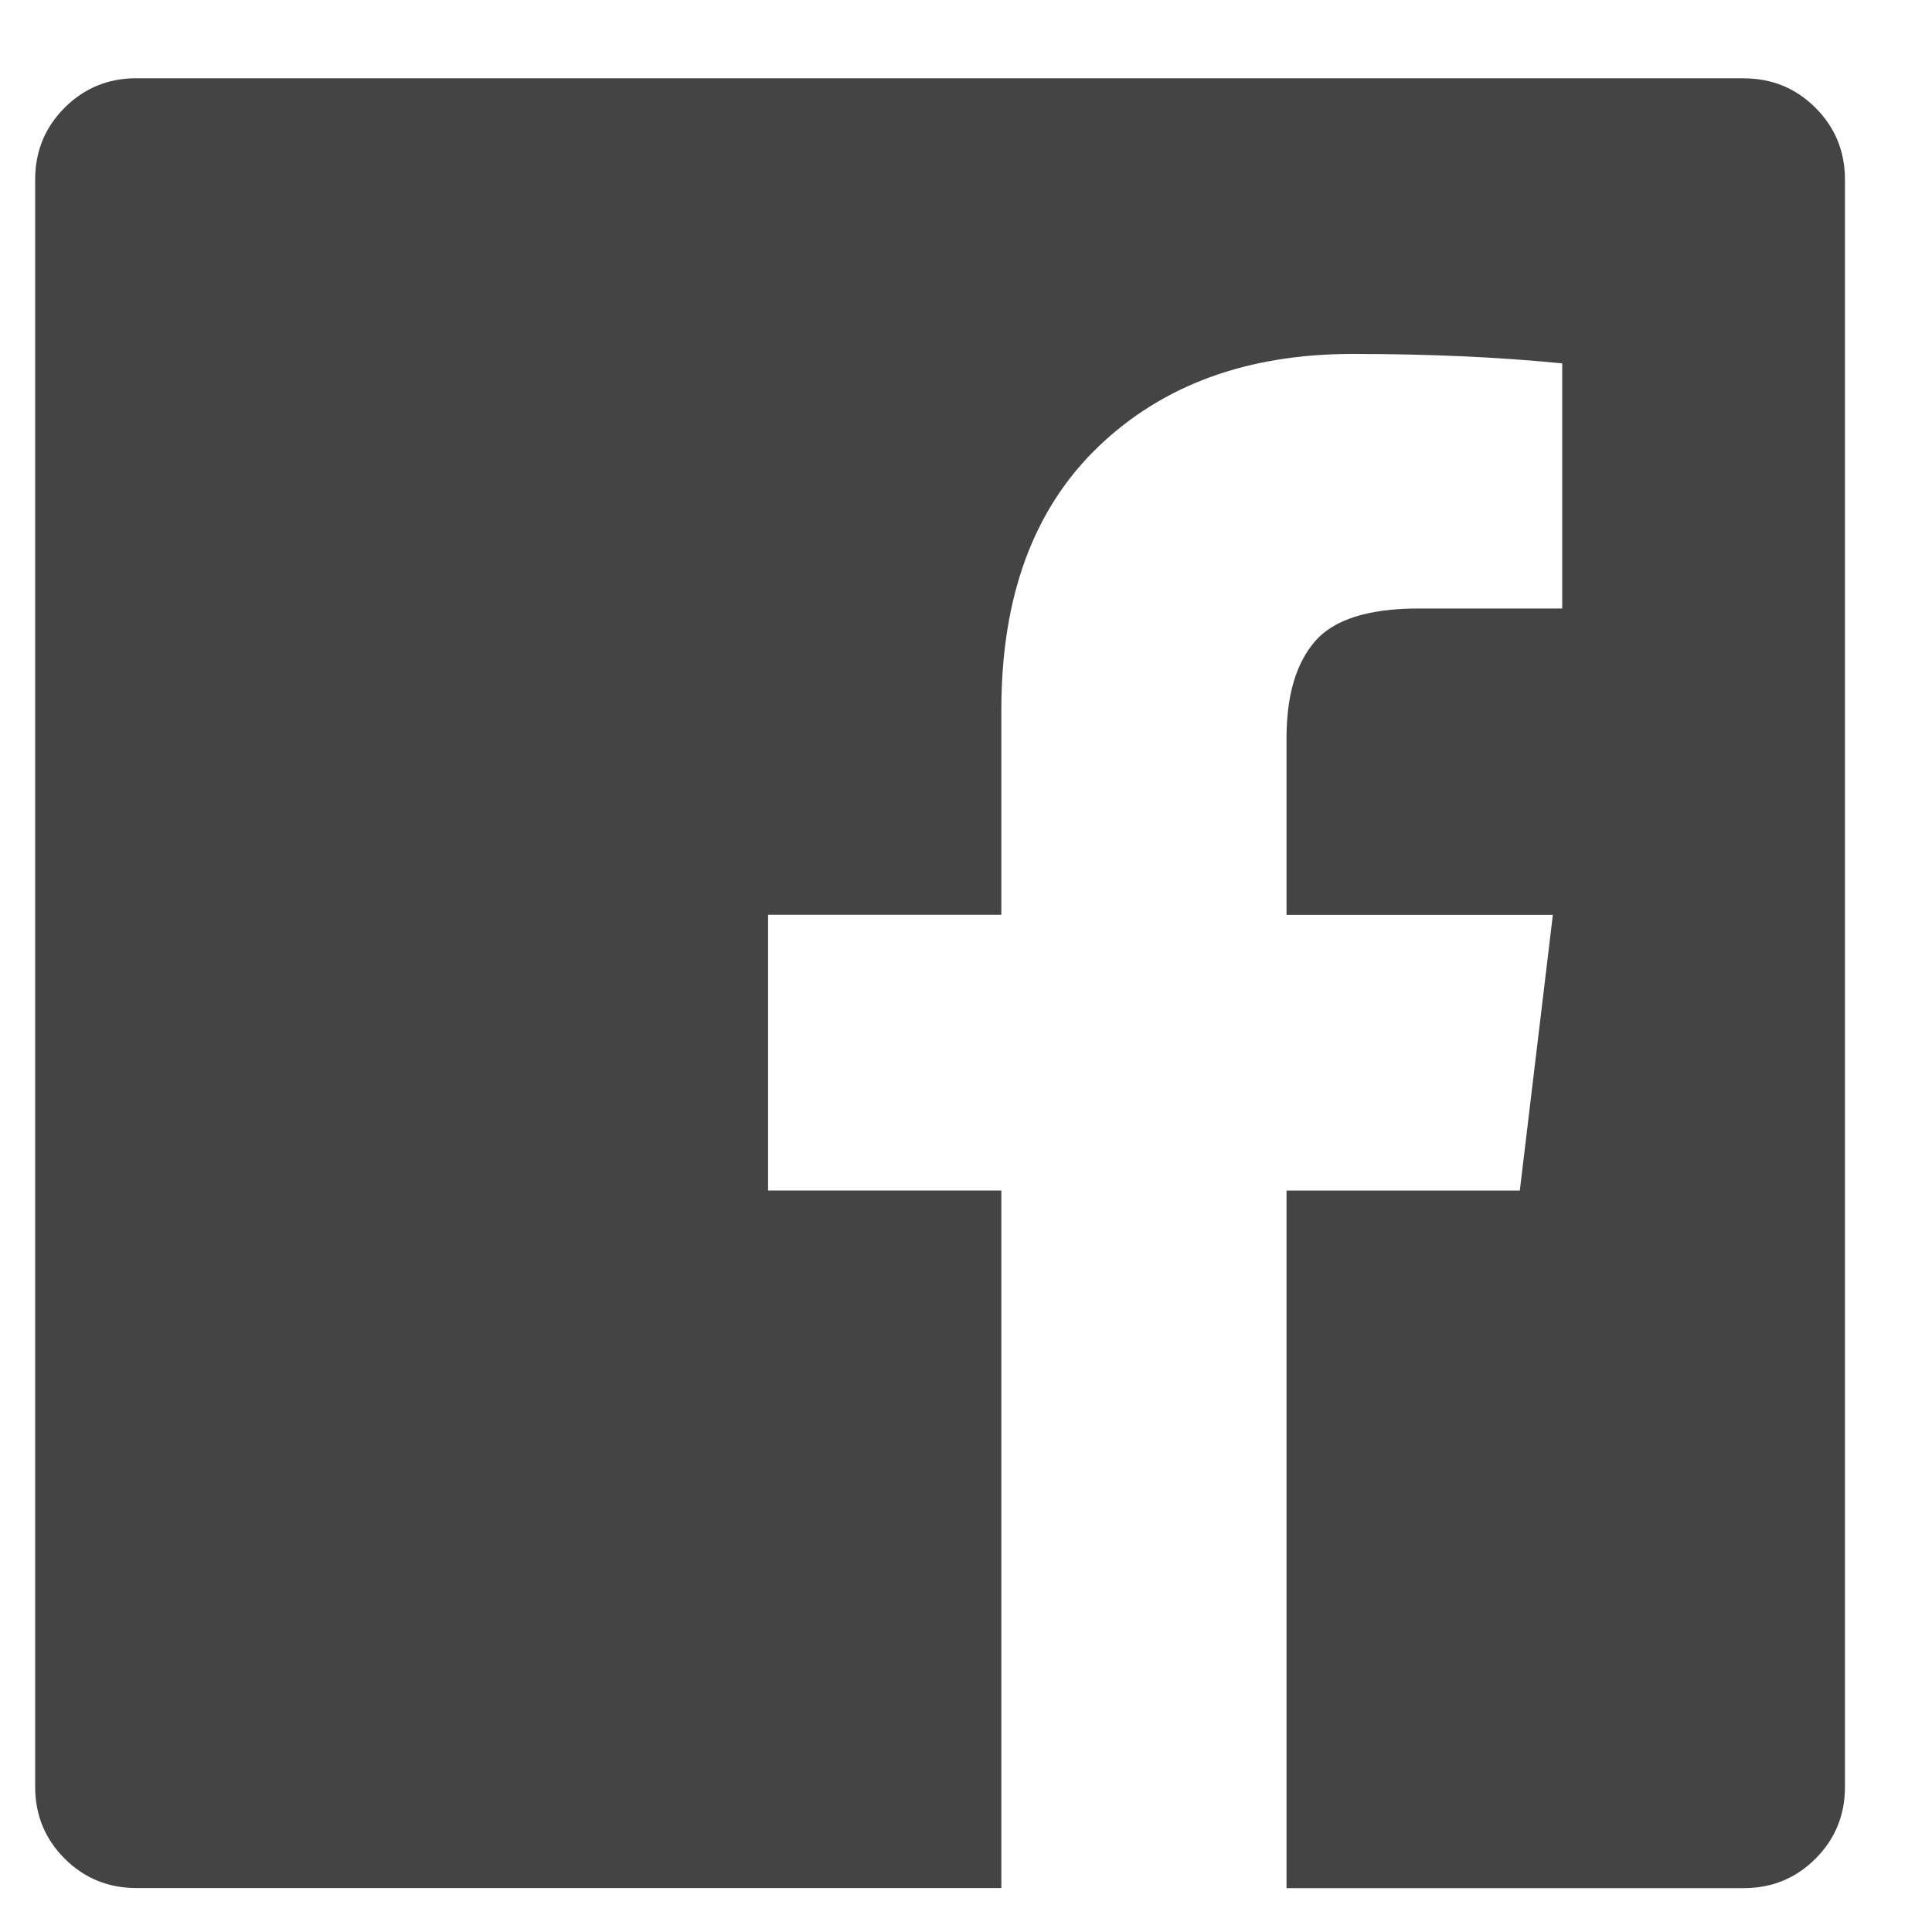
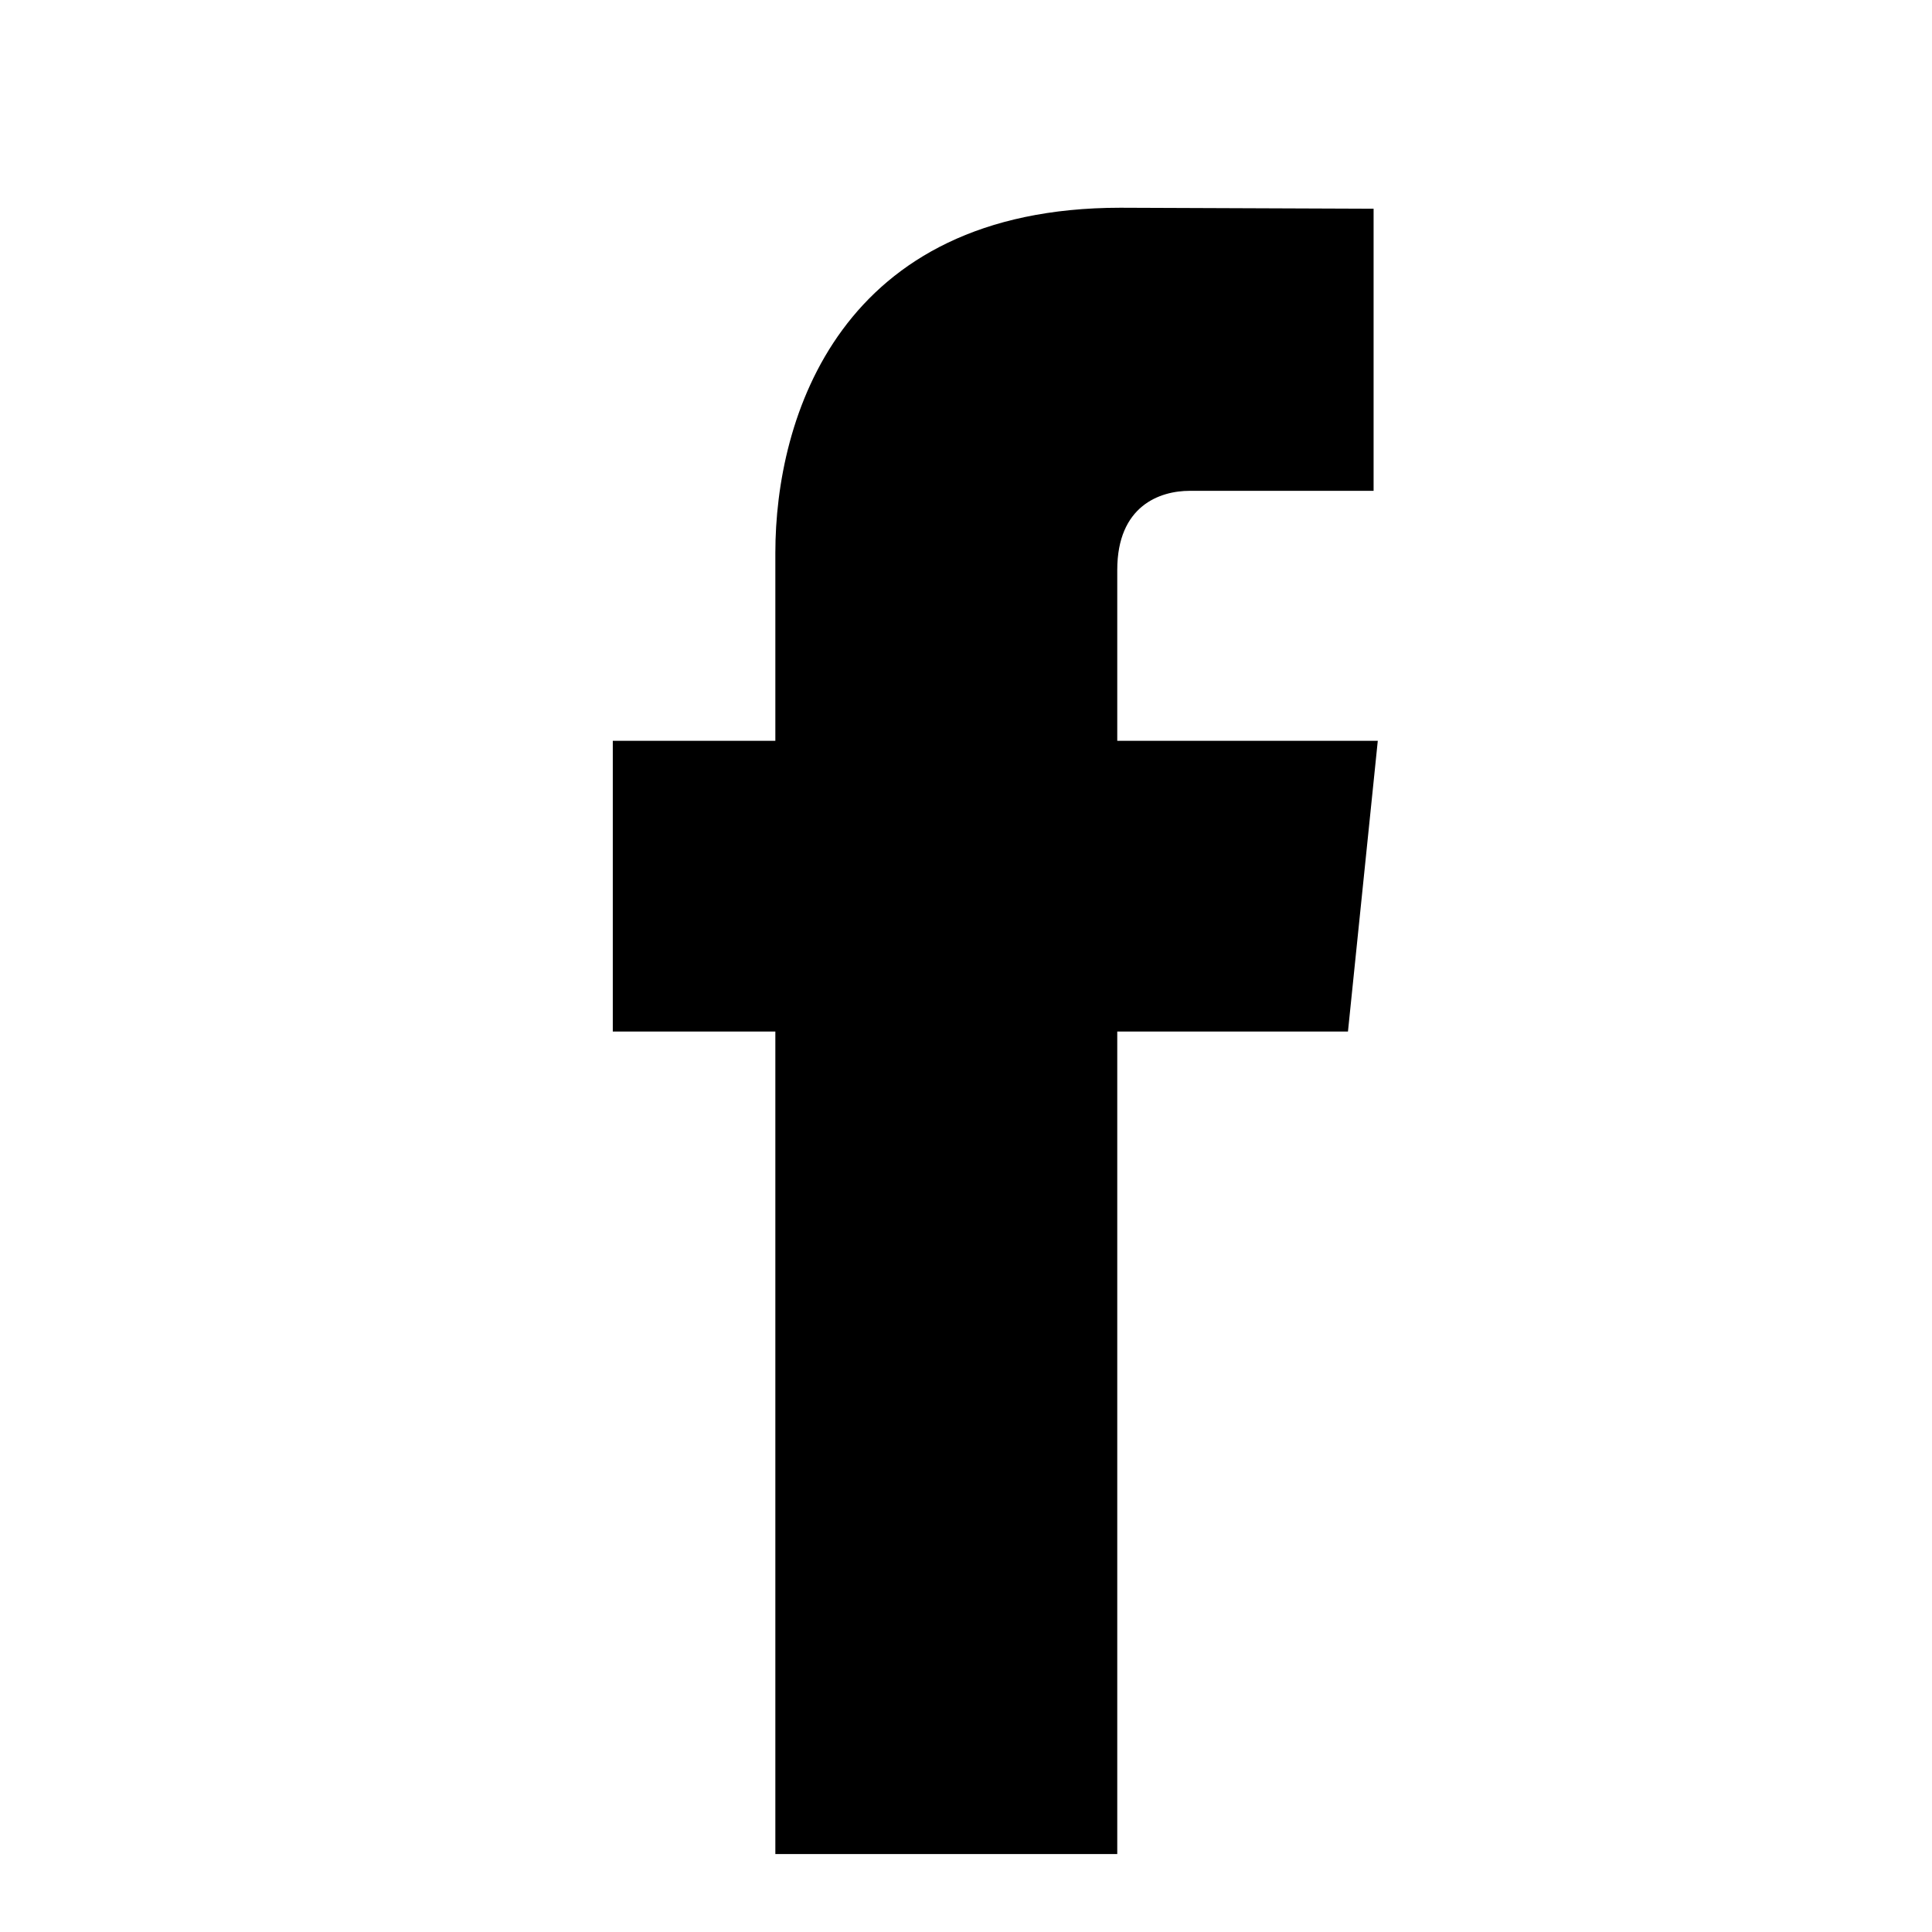
- <svg xmlns="http://www.w3.org/2000/svg" width="20" height="20" viewBox="0 0 20 20" class="icon">
-   <path fill="#444" d="M18.05.811q.439 0 .744.305t.305.744v16.637q0 .439-.305.744t-.744.305h-4.732v-7.221h2.415l.342-2.854h-2.757v-1.83q0-.659.293-1t1.073-.342h1.488V3.762q-.976-.098-2.171-.098-1.634 0-2.635.964t-1 2.72V9.47H7.951v2.854h2.415v7.221H1.413q-.439 0-.744-.305t-.305-.744V1.859q0-.439.305-.744T1.413.81H18.05z" />
+ <svg xmlns="http://www.w3.org/2000/svg" enable-background="new 0 0 56.693 56.693" height="56.693px" id="Layer_1" version="1.1" viewBox="0 0 56.693 56.693" width="56.693px" xml:space="preserve">
+   <path d="M40.43,21.739h-7.645v-5.014c0-1.883,1.248-2.322,2.127-2.322c0.877,0,5.395,0,5.395,0V6.125l-7.43-0.029  c-8.248,0-10.125,6.174-10.125,10.125v5.518h-4.77v8.53h4.77c0,10.947,0,24.137,0,24.137h10.033c0,0,0-13.32,0-24.137h6.77  L40.43,21.739z" />
</svg>
